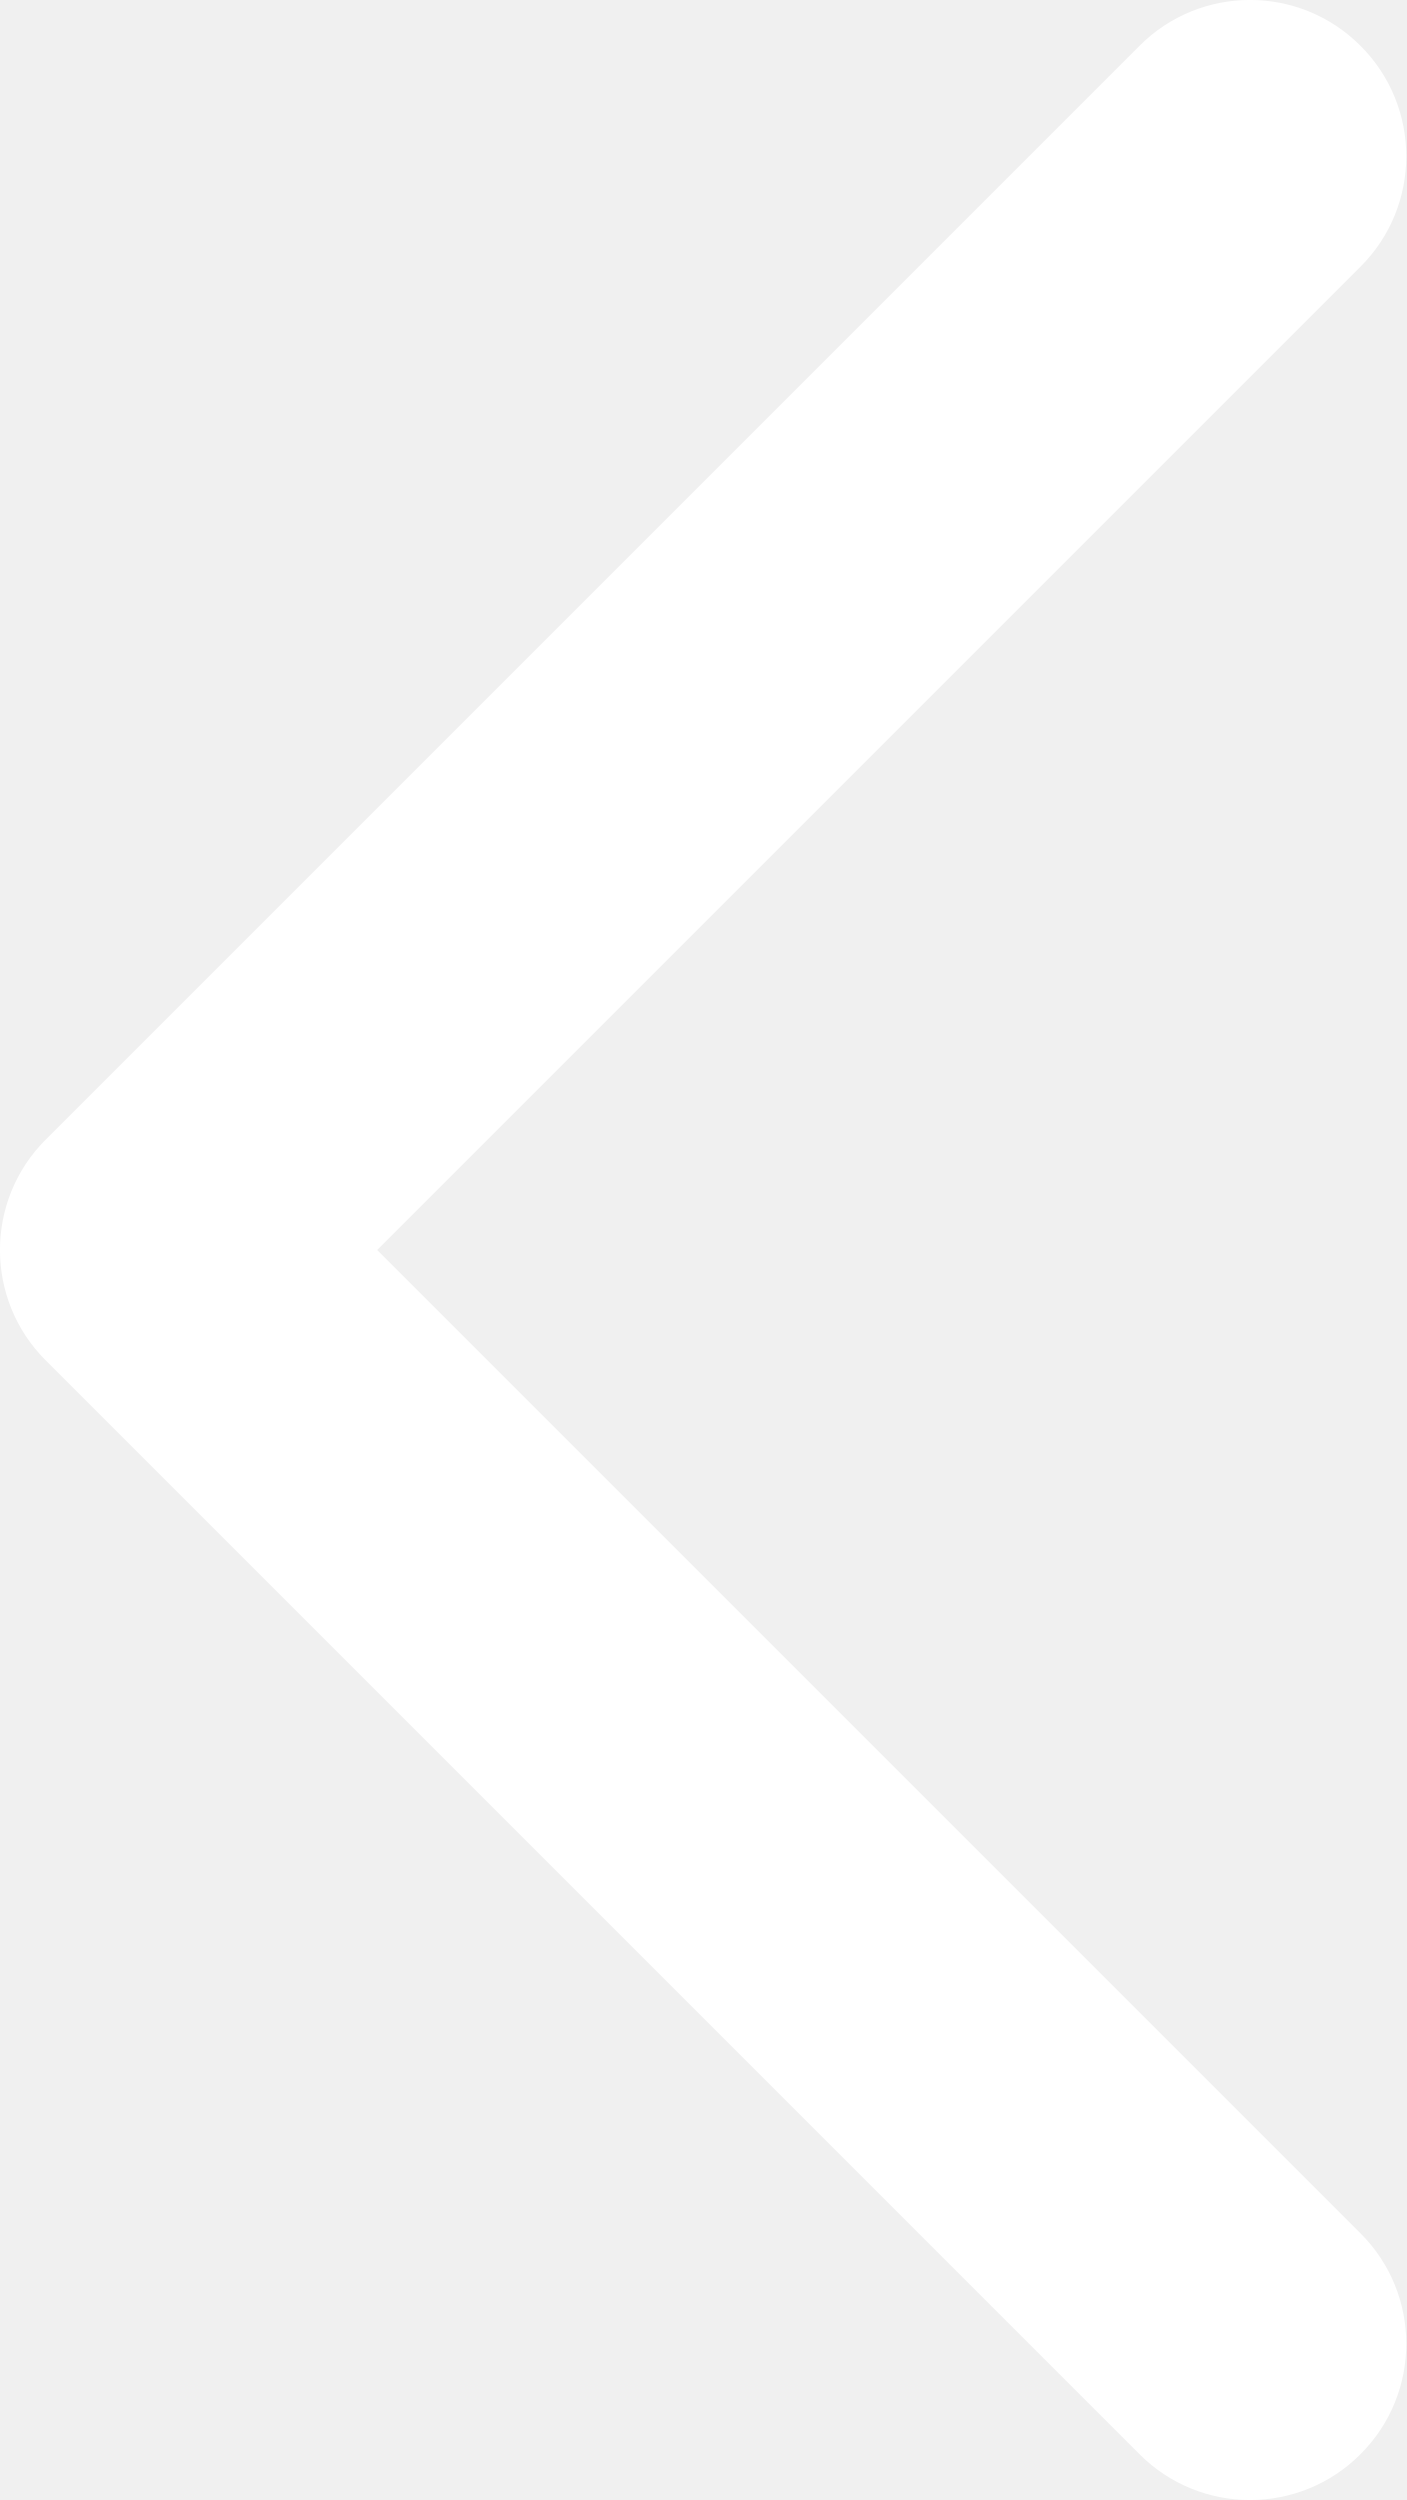
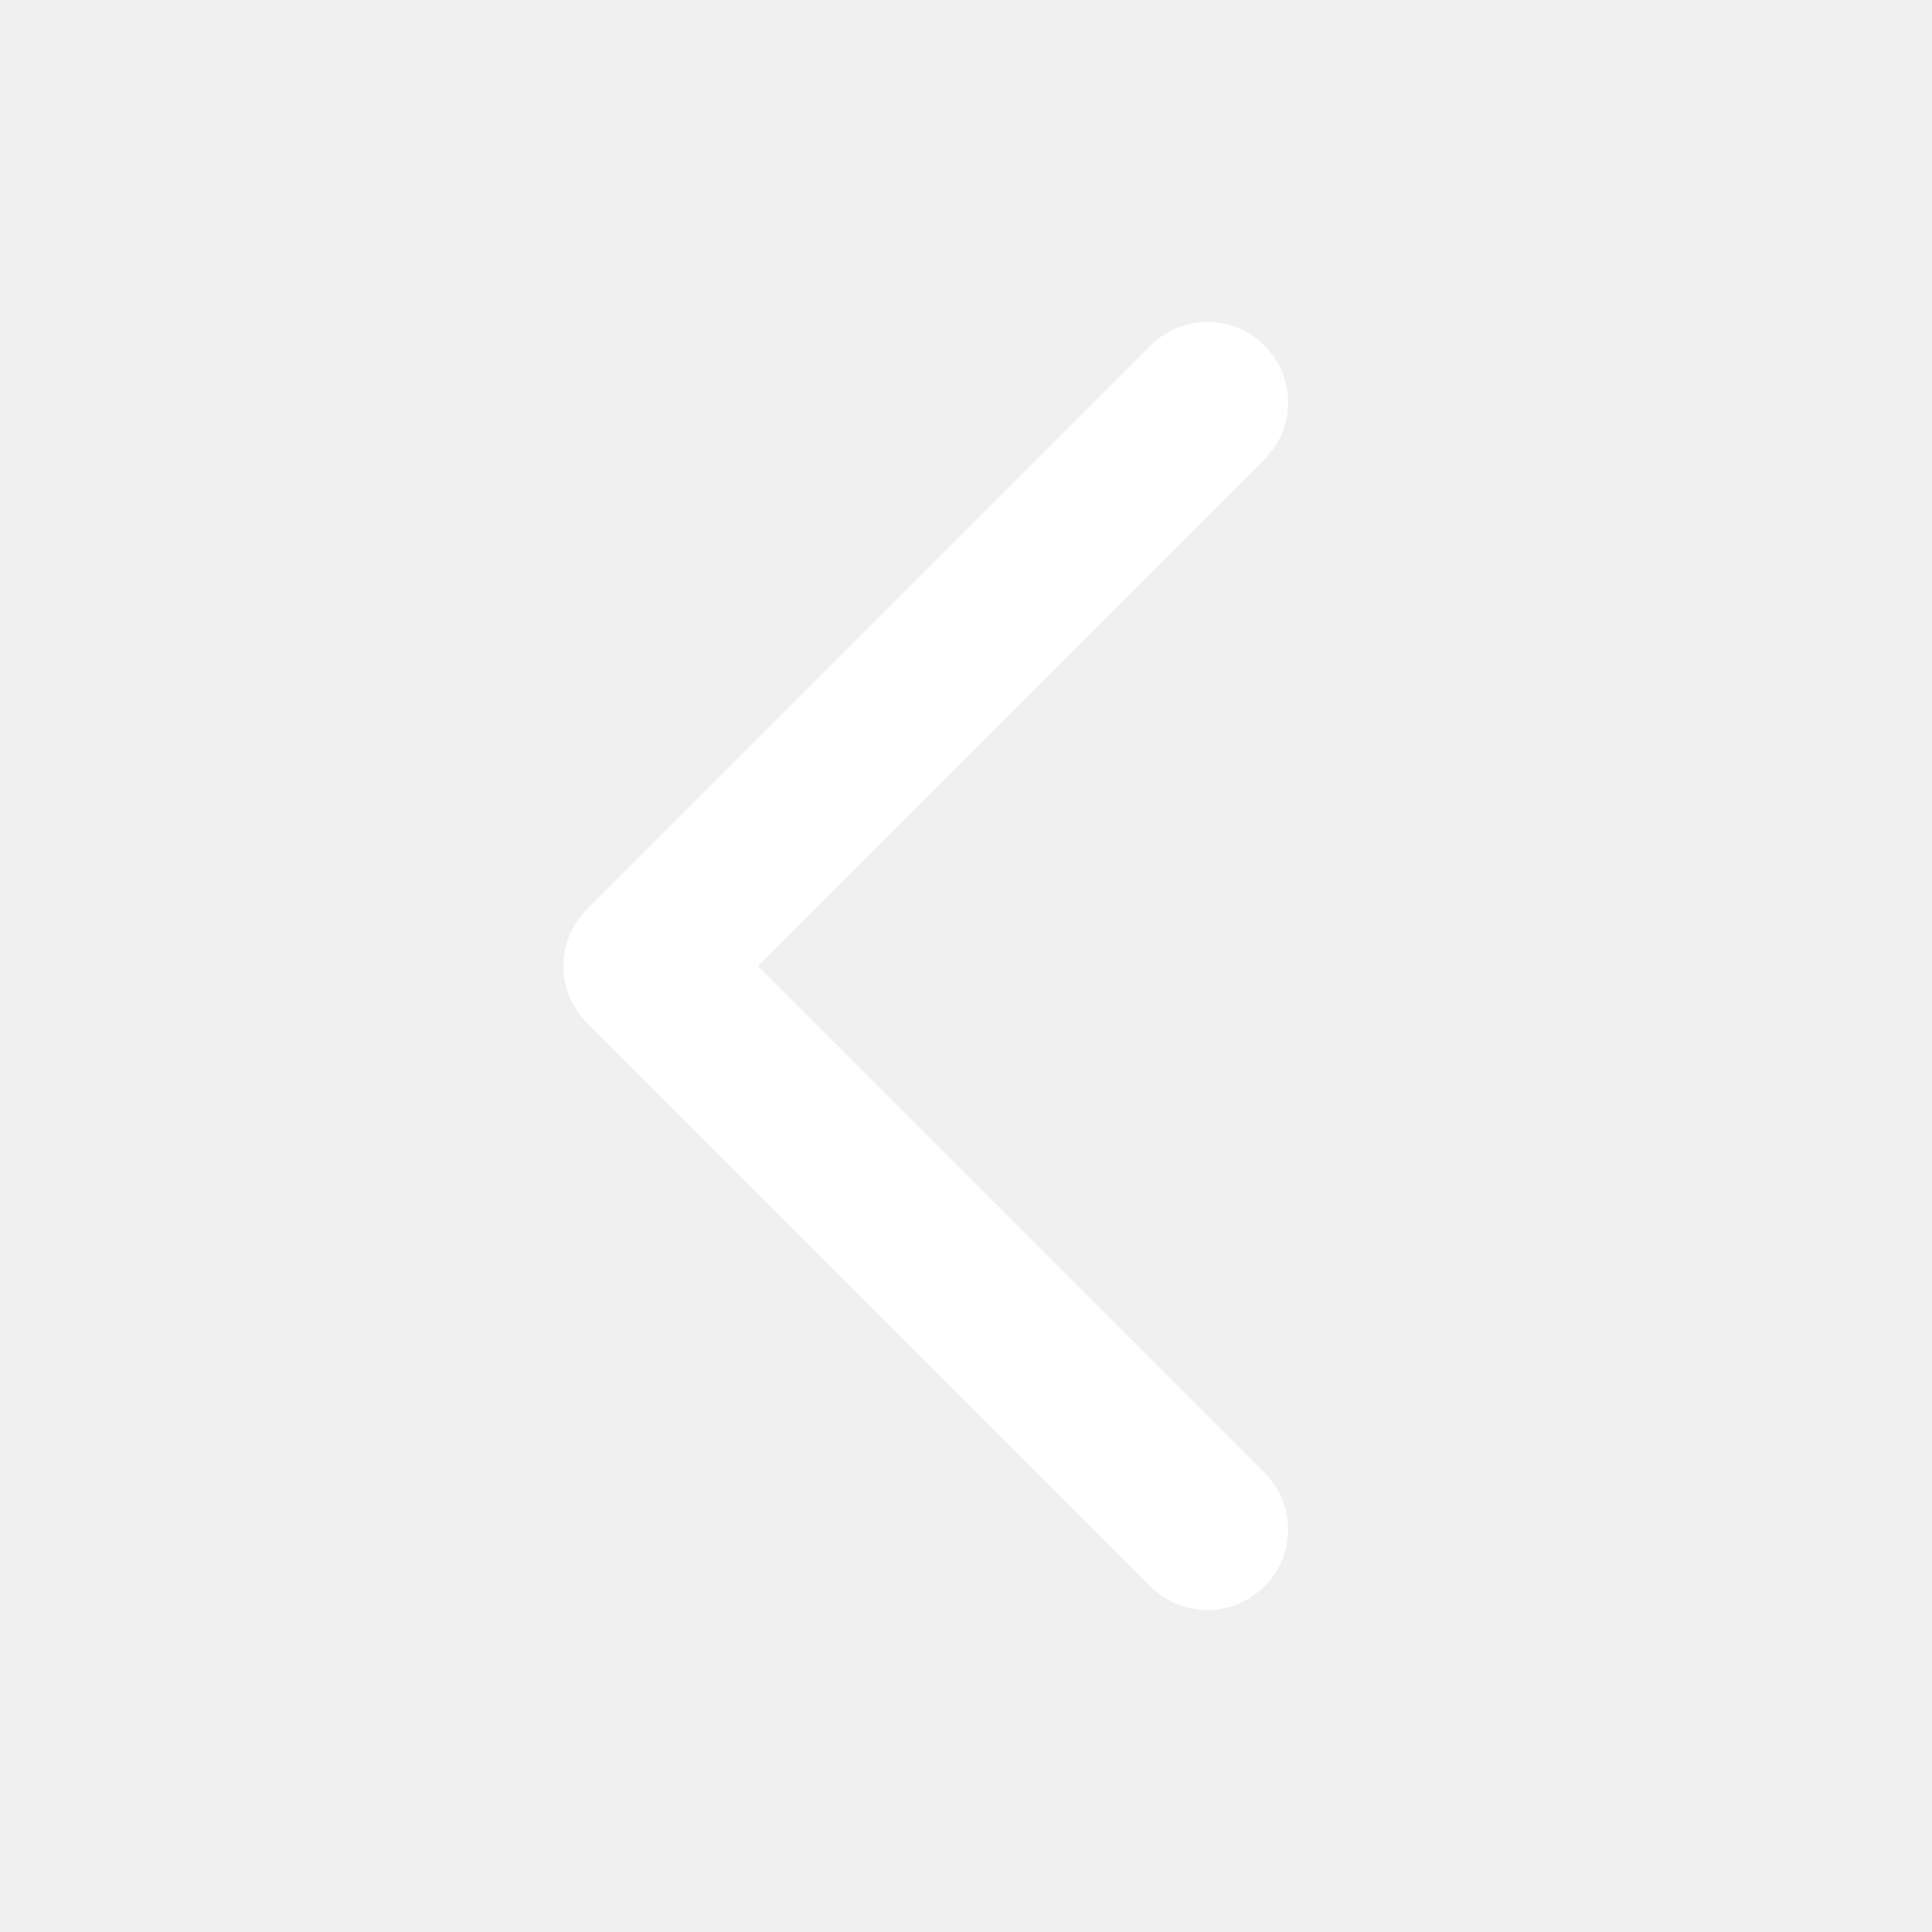
- <svg xmlns="http://www.w3.org/2000/svg" width="9" height="16" viewBox="0 0 9 16" fill="none">
-   <path fill-rule="evenodd" clip-rule="evenodd" d="M8.707 15.707C8.317 16.098 7.683 16.098 7.293 15.707L0.293 8.707C-0.098 8.317 -0.098 7.683 0.293 7.293L7.293 0.293C7.683 -0.098 8.317 -0.098 8.707 0.293C9.098 0.683 9.098 1.317 8.707 1.707L2.414 8L8.707 14.293C9.098 14.683 9.098 15.317 8.707 15.707Z" fill="white" />
+ <svg xmlns="http://www.w3.org/2000/svg" width="24" height="24" viewBox="0 0 24 24" fill="none">
+   <path fill-rule="evenodd" clip-rule="evenodd" d="M15.707 19.707C15.317 20.098 14.683 20.098 14.293 19.707L7.293 12.707C6.902 12.317 6.902 11.683 7.293 11.293L14.293 4.293C14.683 3.902 15.317 3.902 15.707 4.293C16.098 4.683 16.098 5.317 15.707 5.707L9.414 12L15.707 18.293C16.098 18.683 16.098 19.317 15.707 19.707Z" fill="white" />
</svg>
